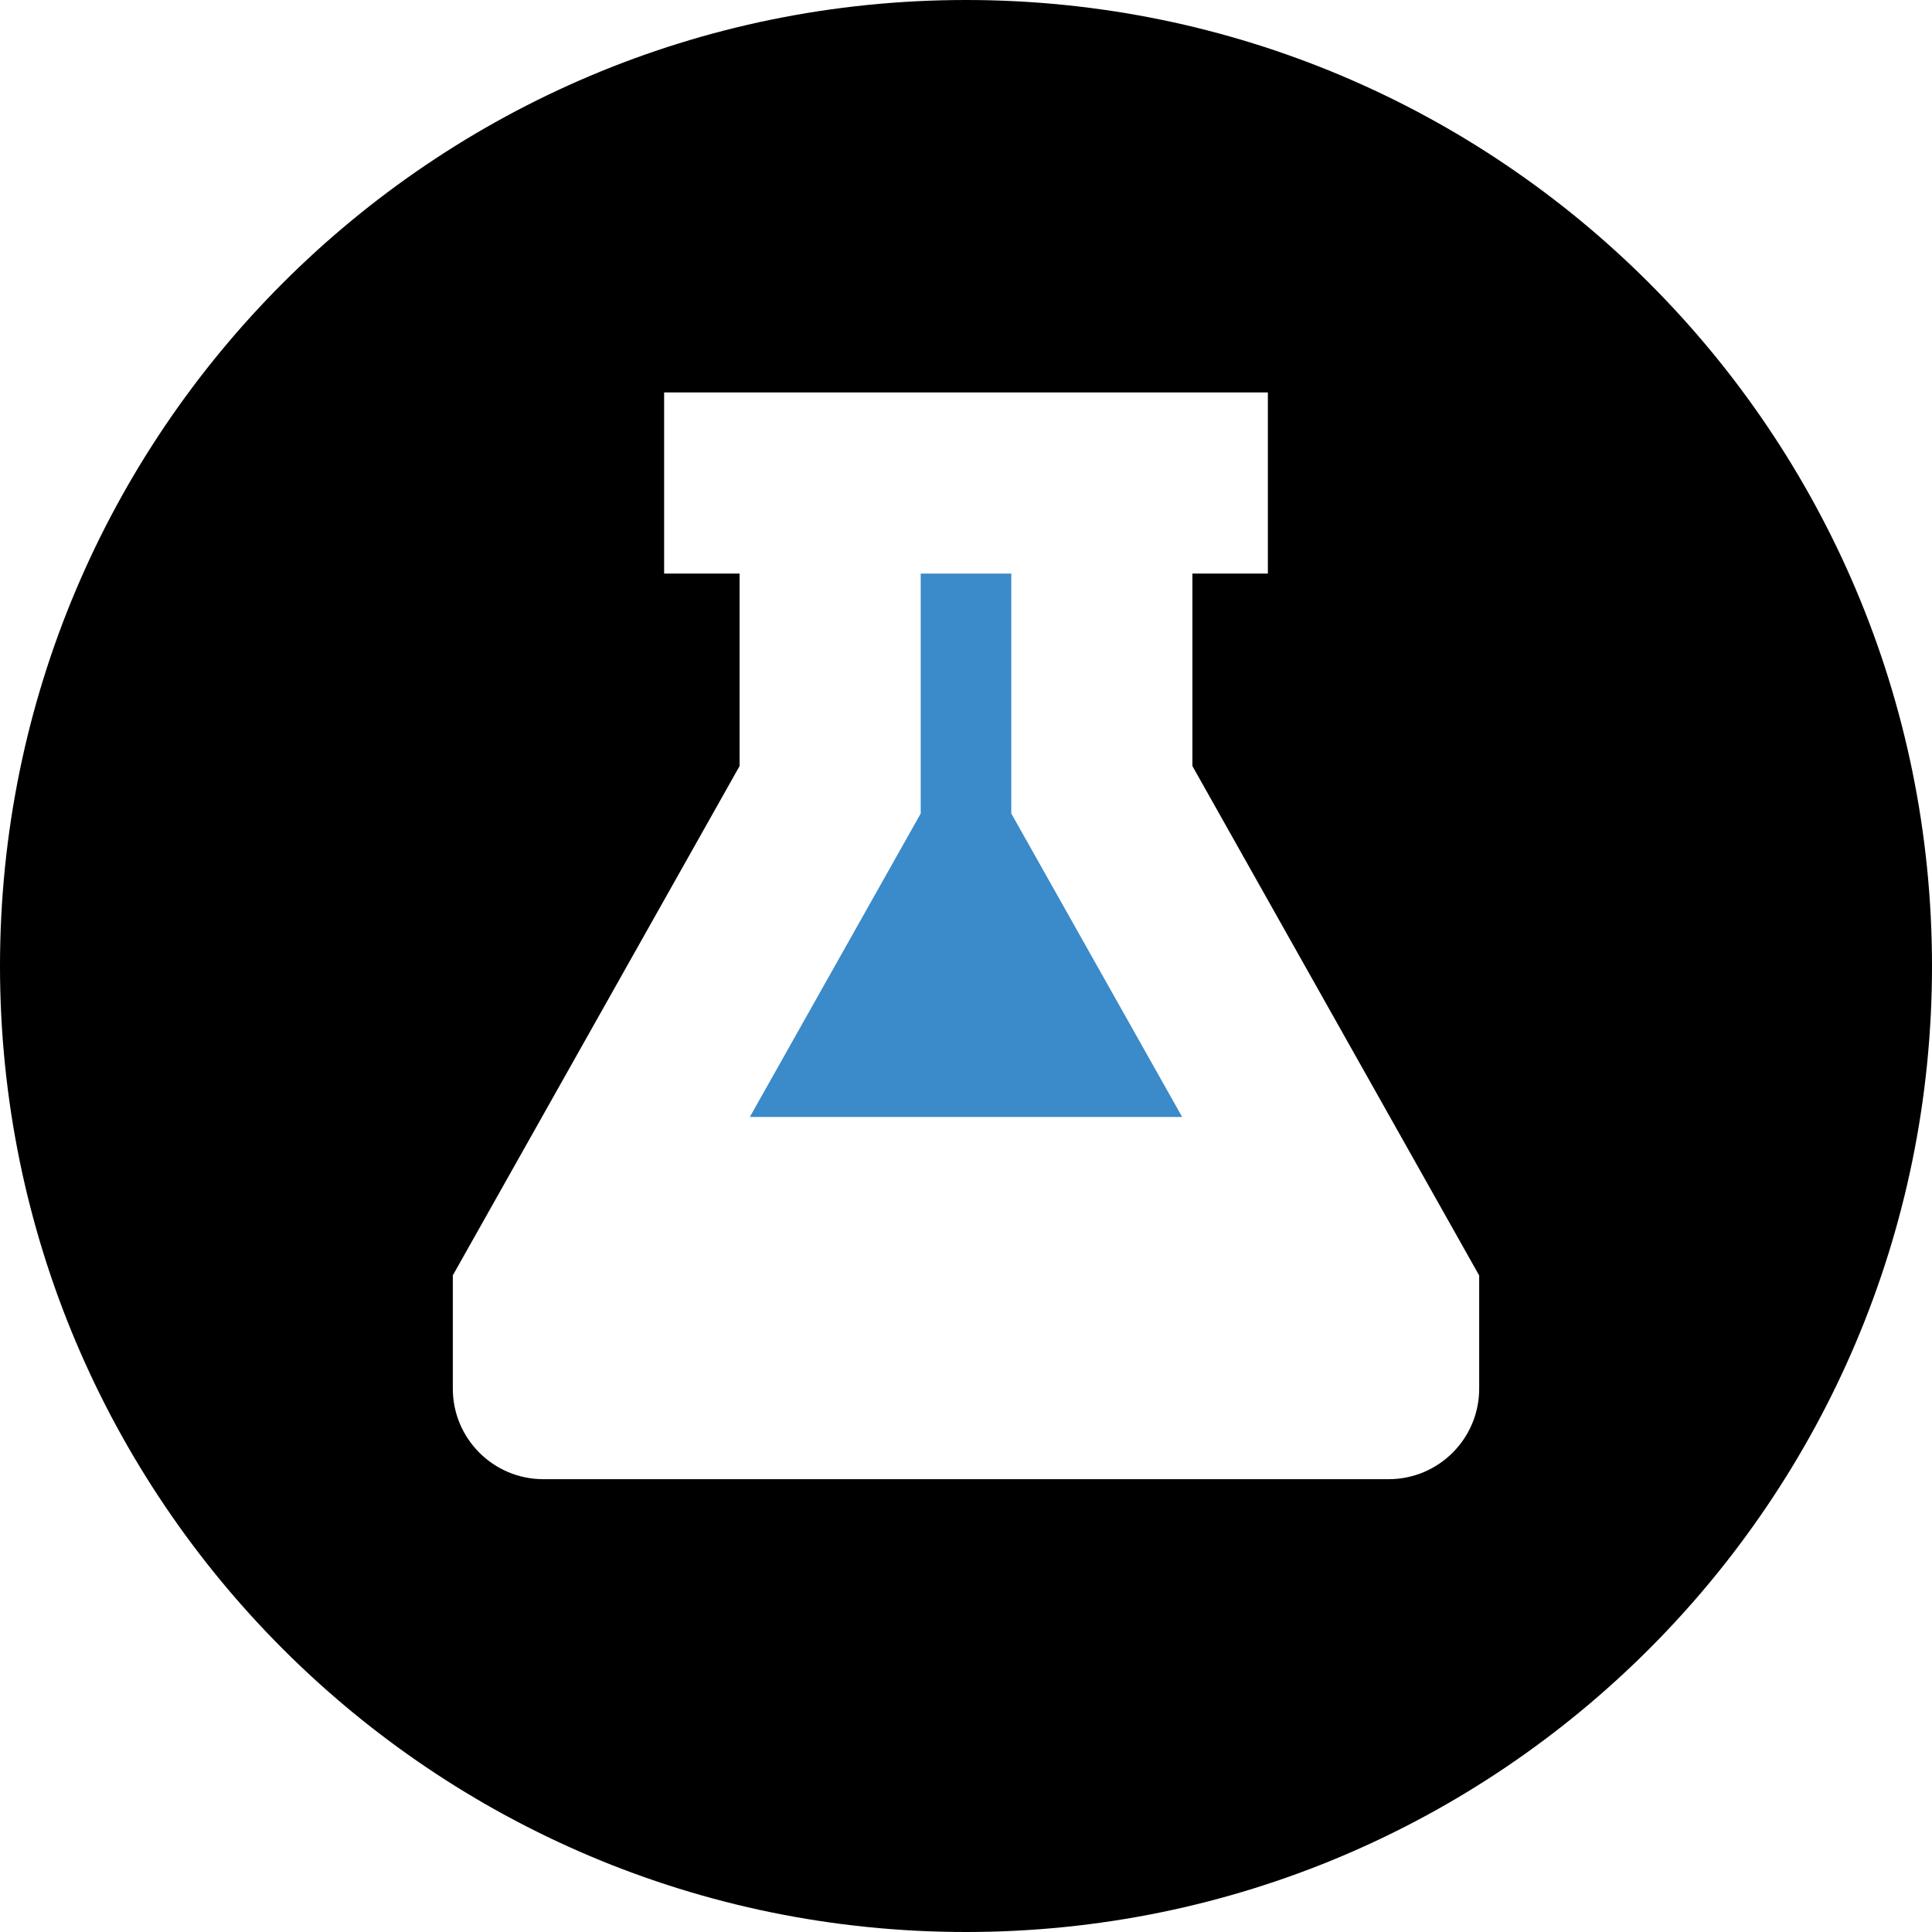
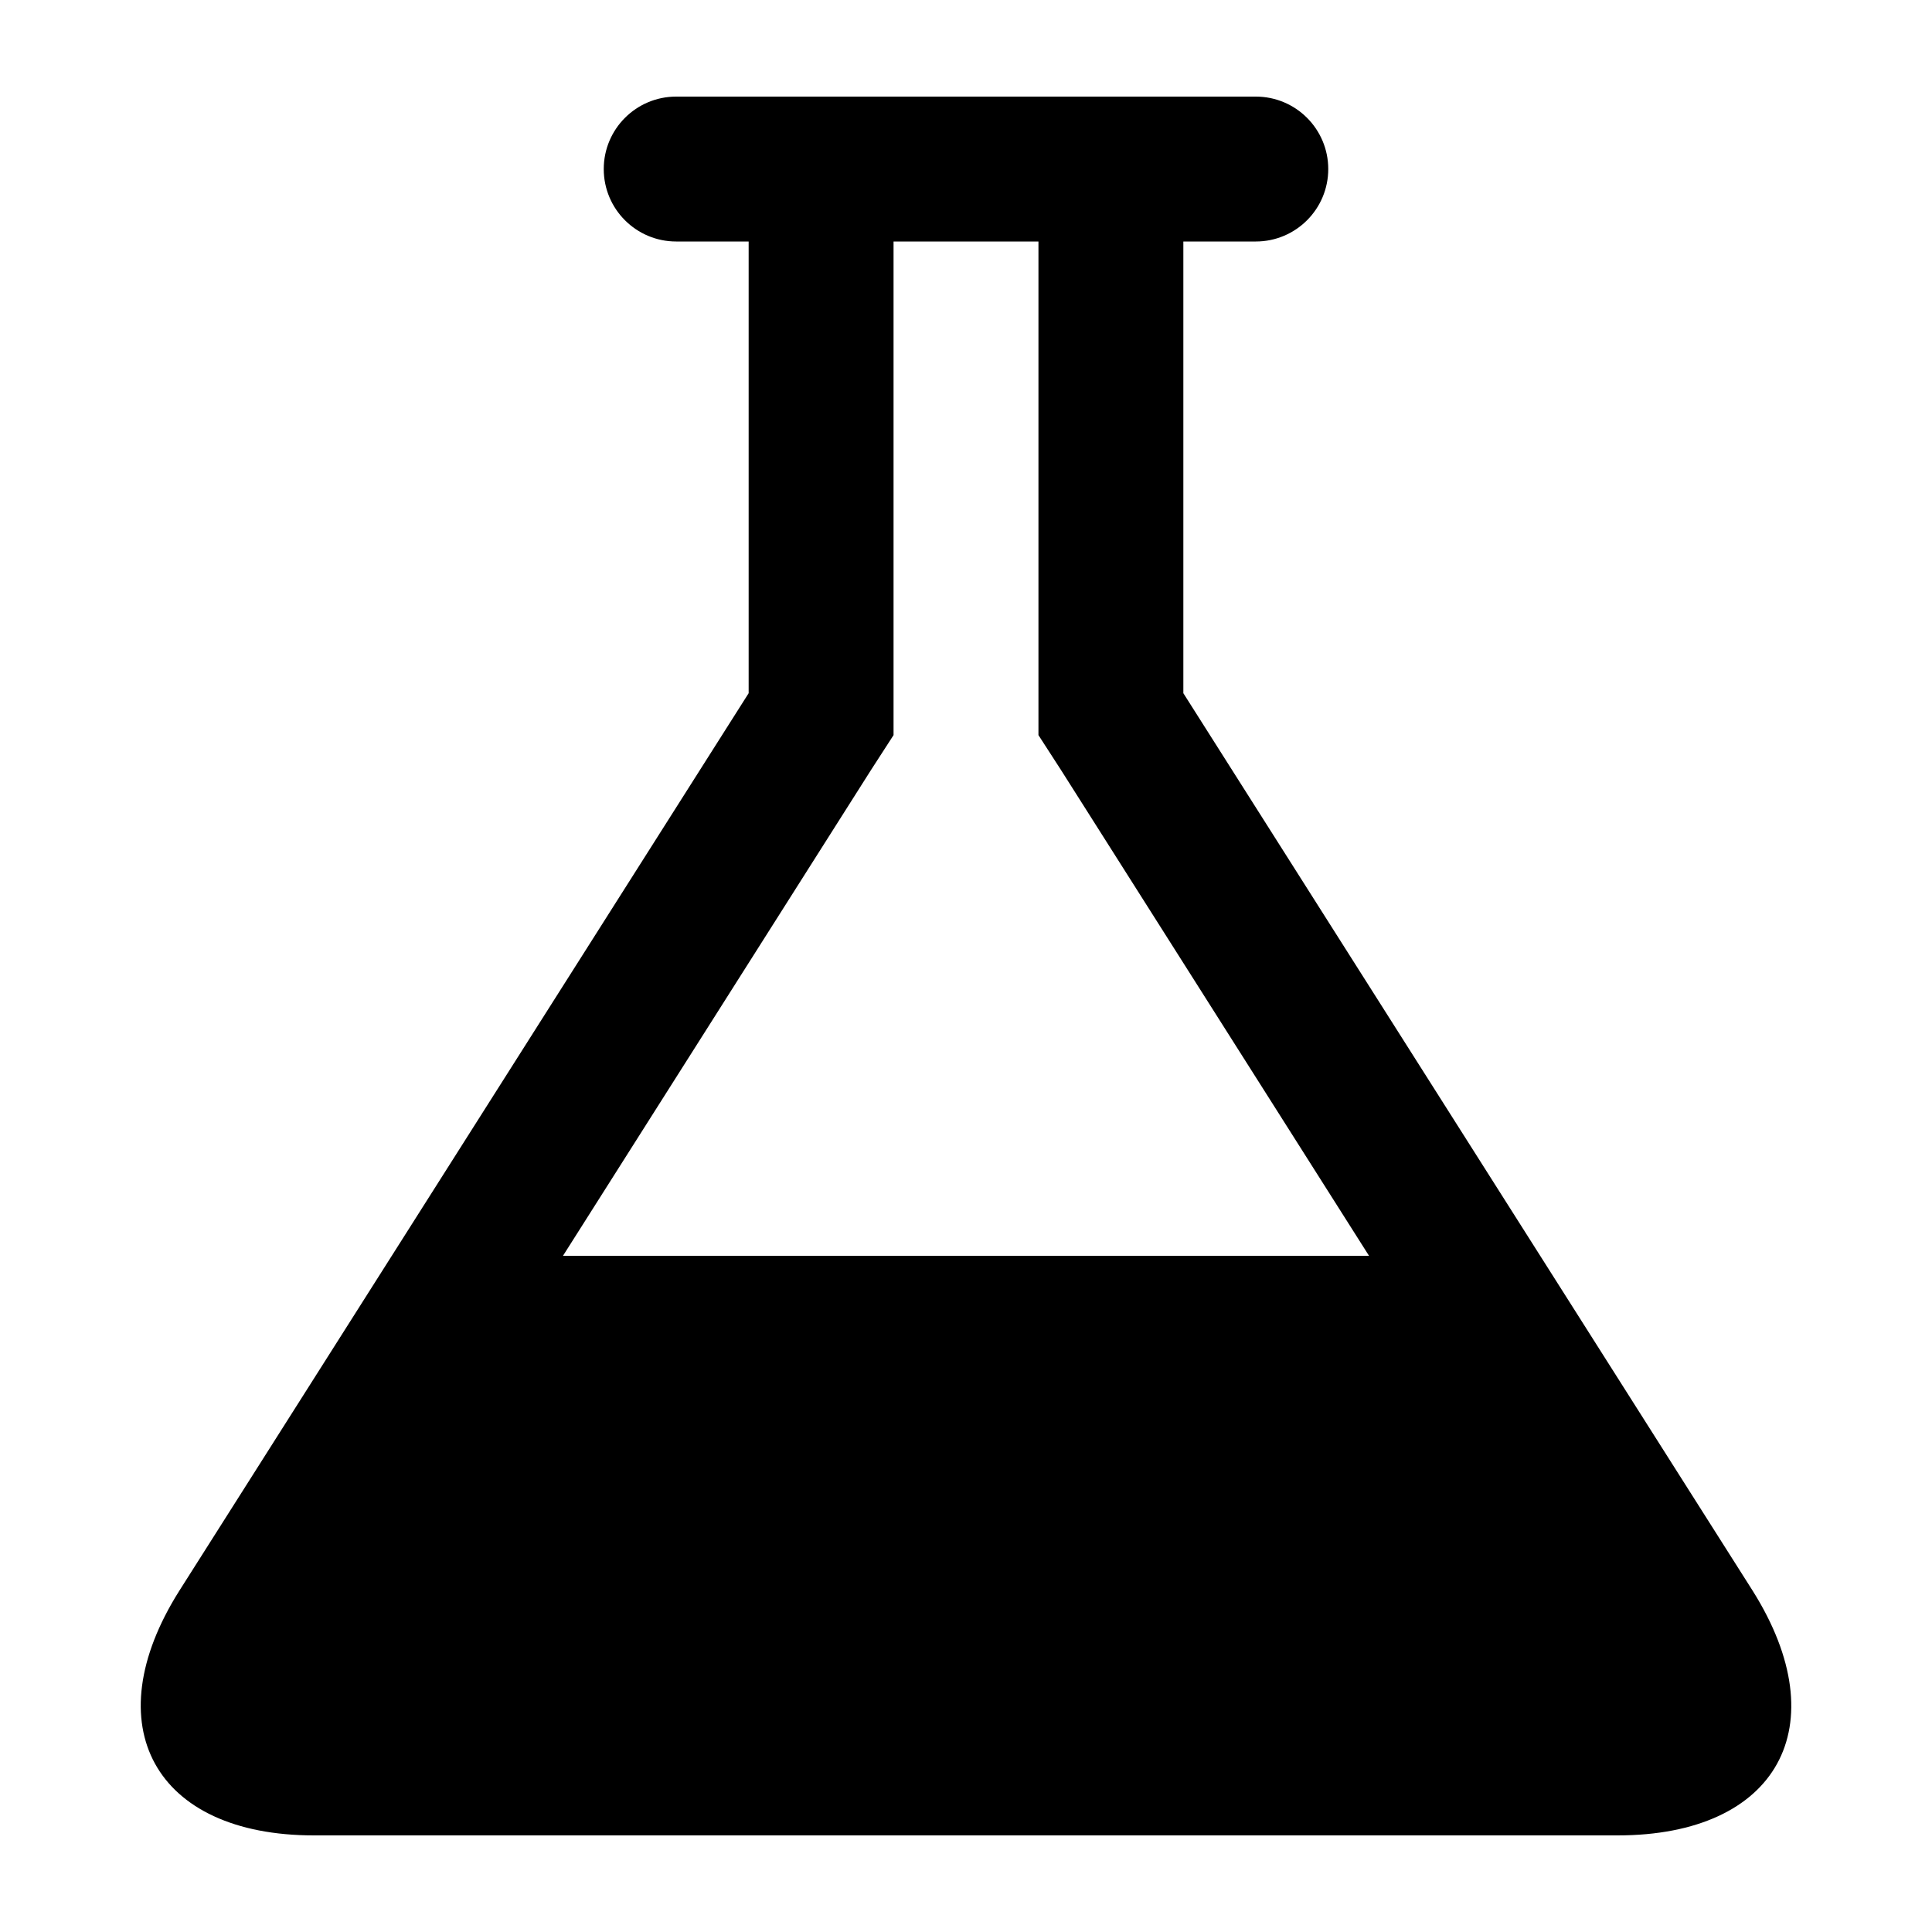
- <svg xmlns="http://www.w3.org/2000/svg" width="16" height="16" viewBox="0 0 16 16">
-   <polygon points="8.375 4.75 7.625 4.75 7.625 6.737 6.21 9.25 9.79 9.25 8.375 6.737 8.375 4.75" fill="#3b8ac9" />
-   <path d="M8,0a8,8,0,1,0,8,8A8,8,0,0,0,8,0Zm4.25,11.5a.75.75,0,0,1-.75.75h-7a.75.75,0,0,1-.75-.75v-.938L6.125,6.344V4.75H5.5V3.25h5v1.5H9.875V6.344l2.375,4.219Z" fill="currentColor" />
+ <svg xmlns="http://www.w3.org/2000/svg" class="icon" viewBox="0 0 100 100" role="img">
+   <path d="M90.72 82.34c4.4 7 1.29 12.66-7 12.66H16.25C8 95 4.88 89.31 9.28 82.34l29.47-46.46V12.5H35A3.75 3.75 0 0135 5h30a3.75 3.75 0 010 7.5h-3.75v23.38zM45.08 39.86L29.14 65h41.72L54.92 39.86l-1.17-1.81V12.5h-7.5v25.55z" fill="currentColor" />
</svg>
